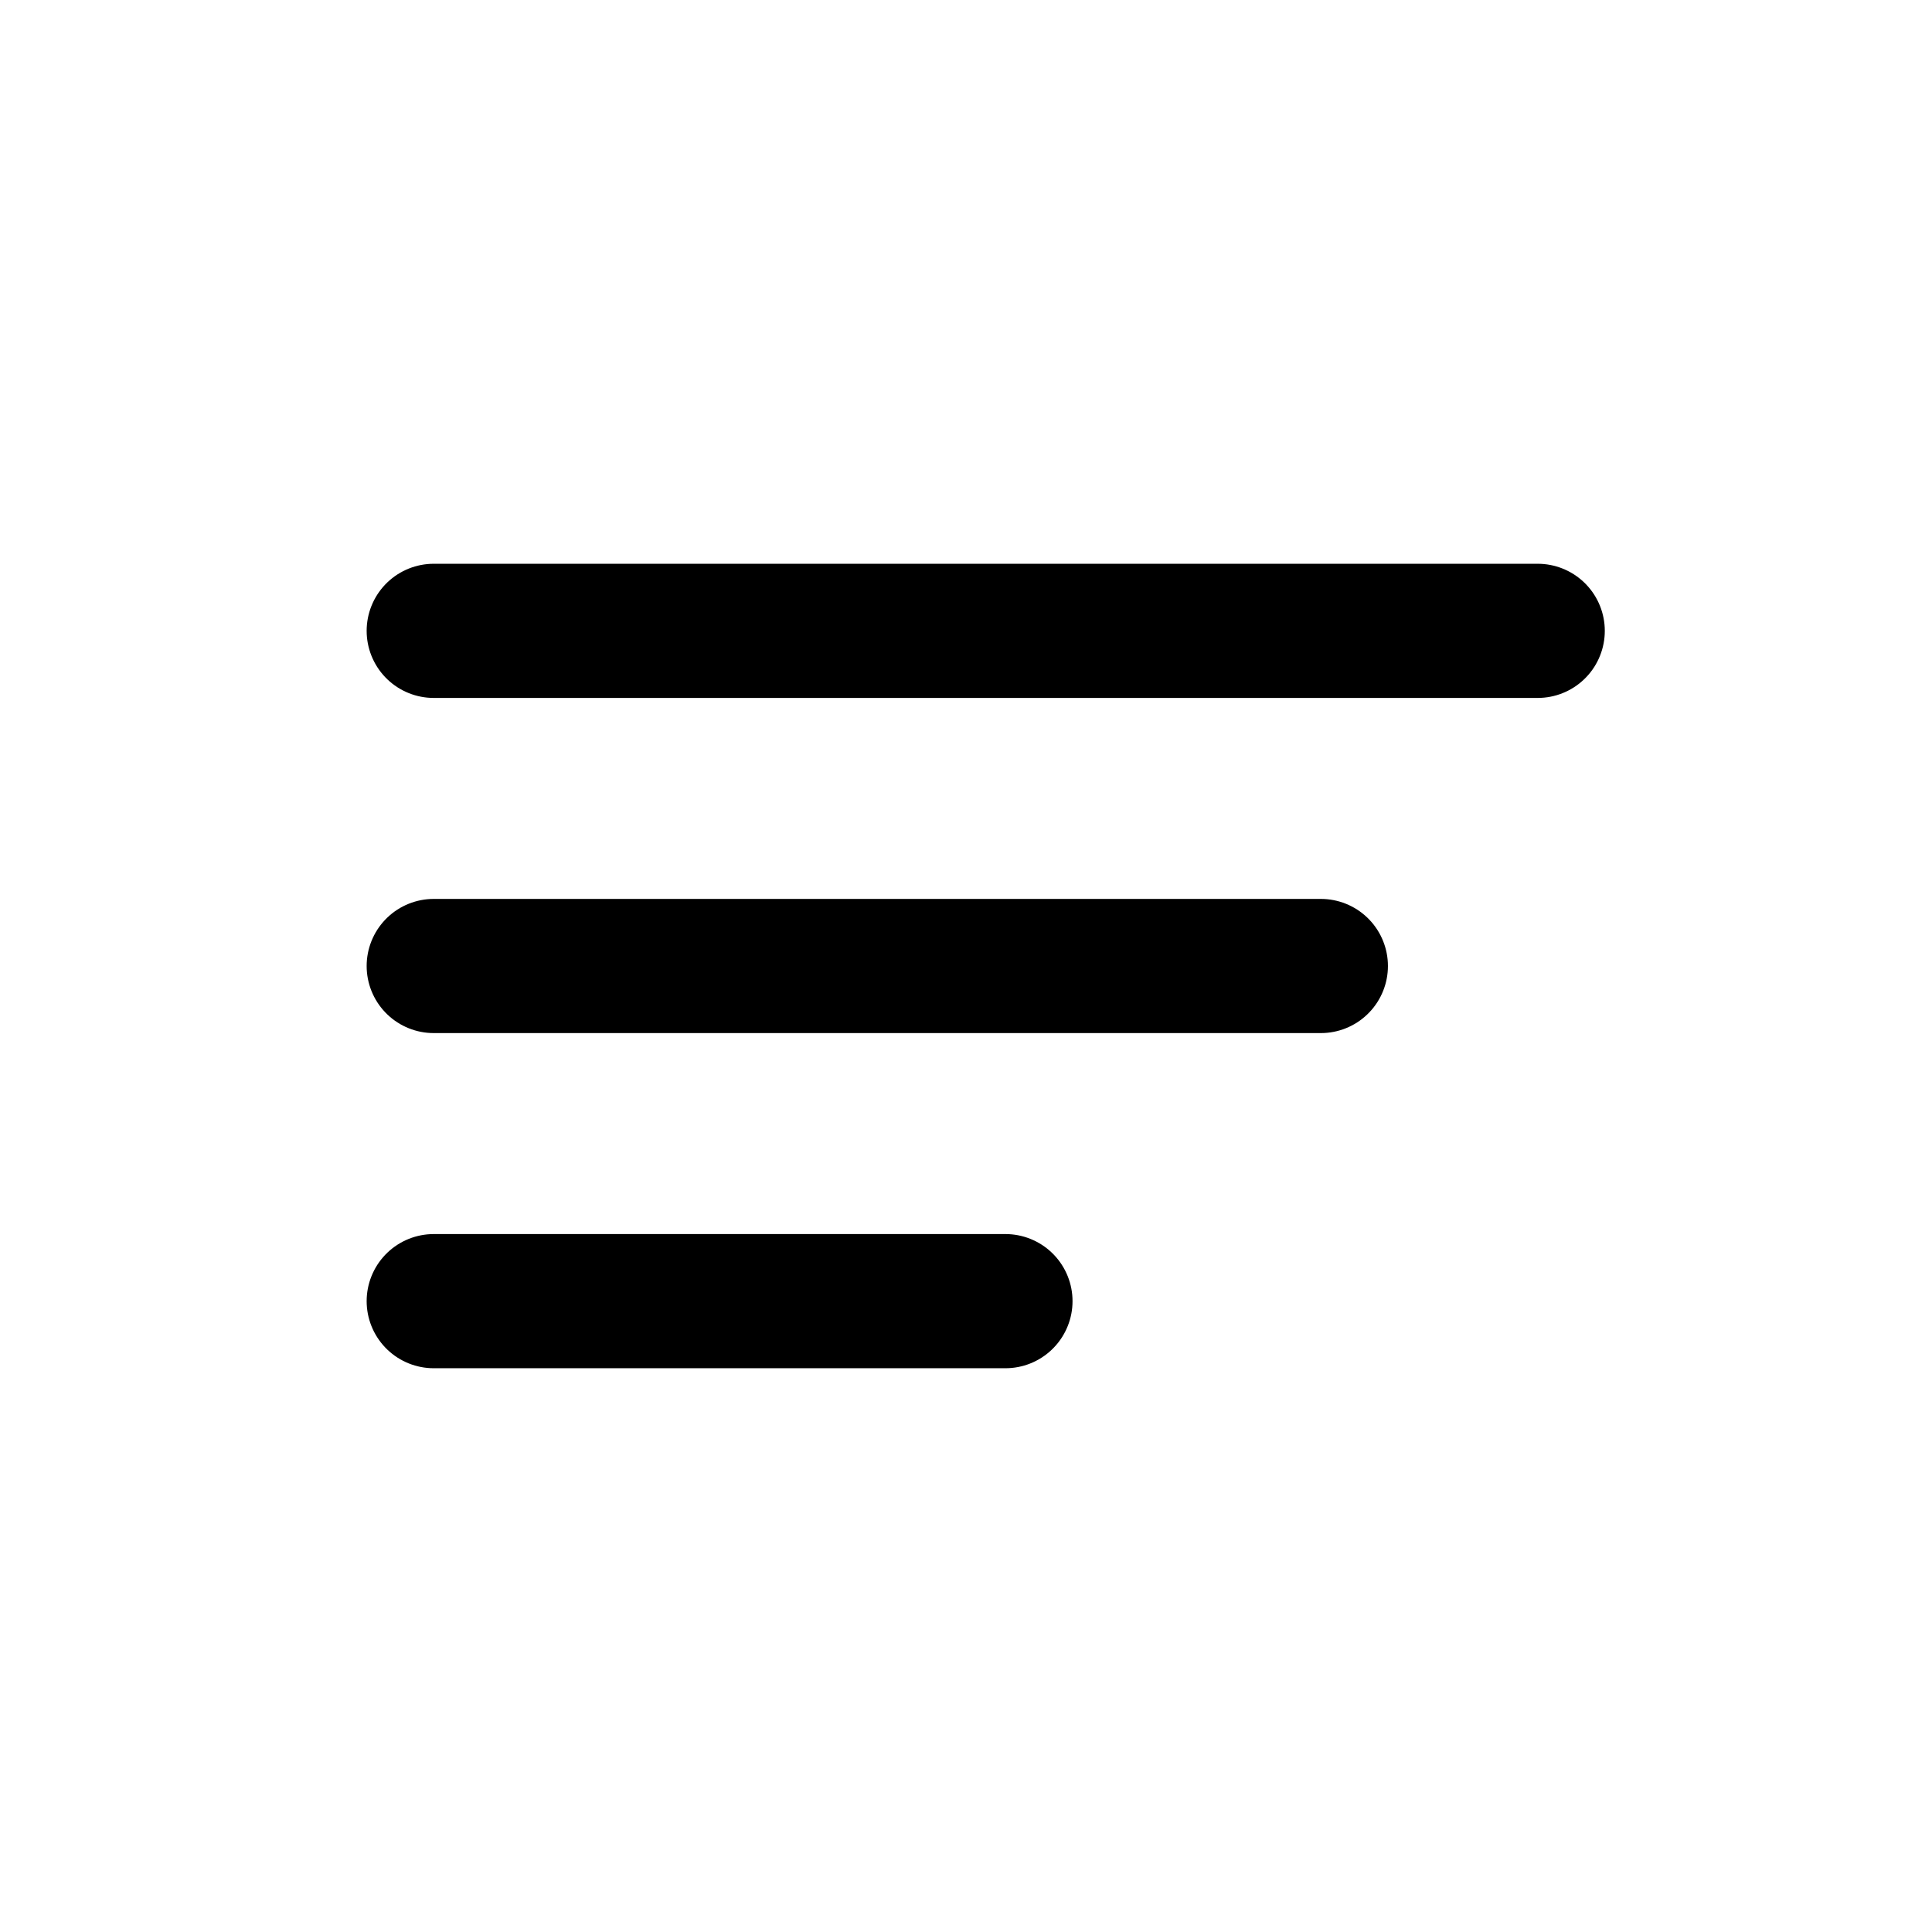
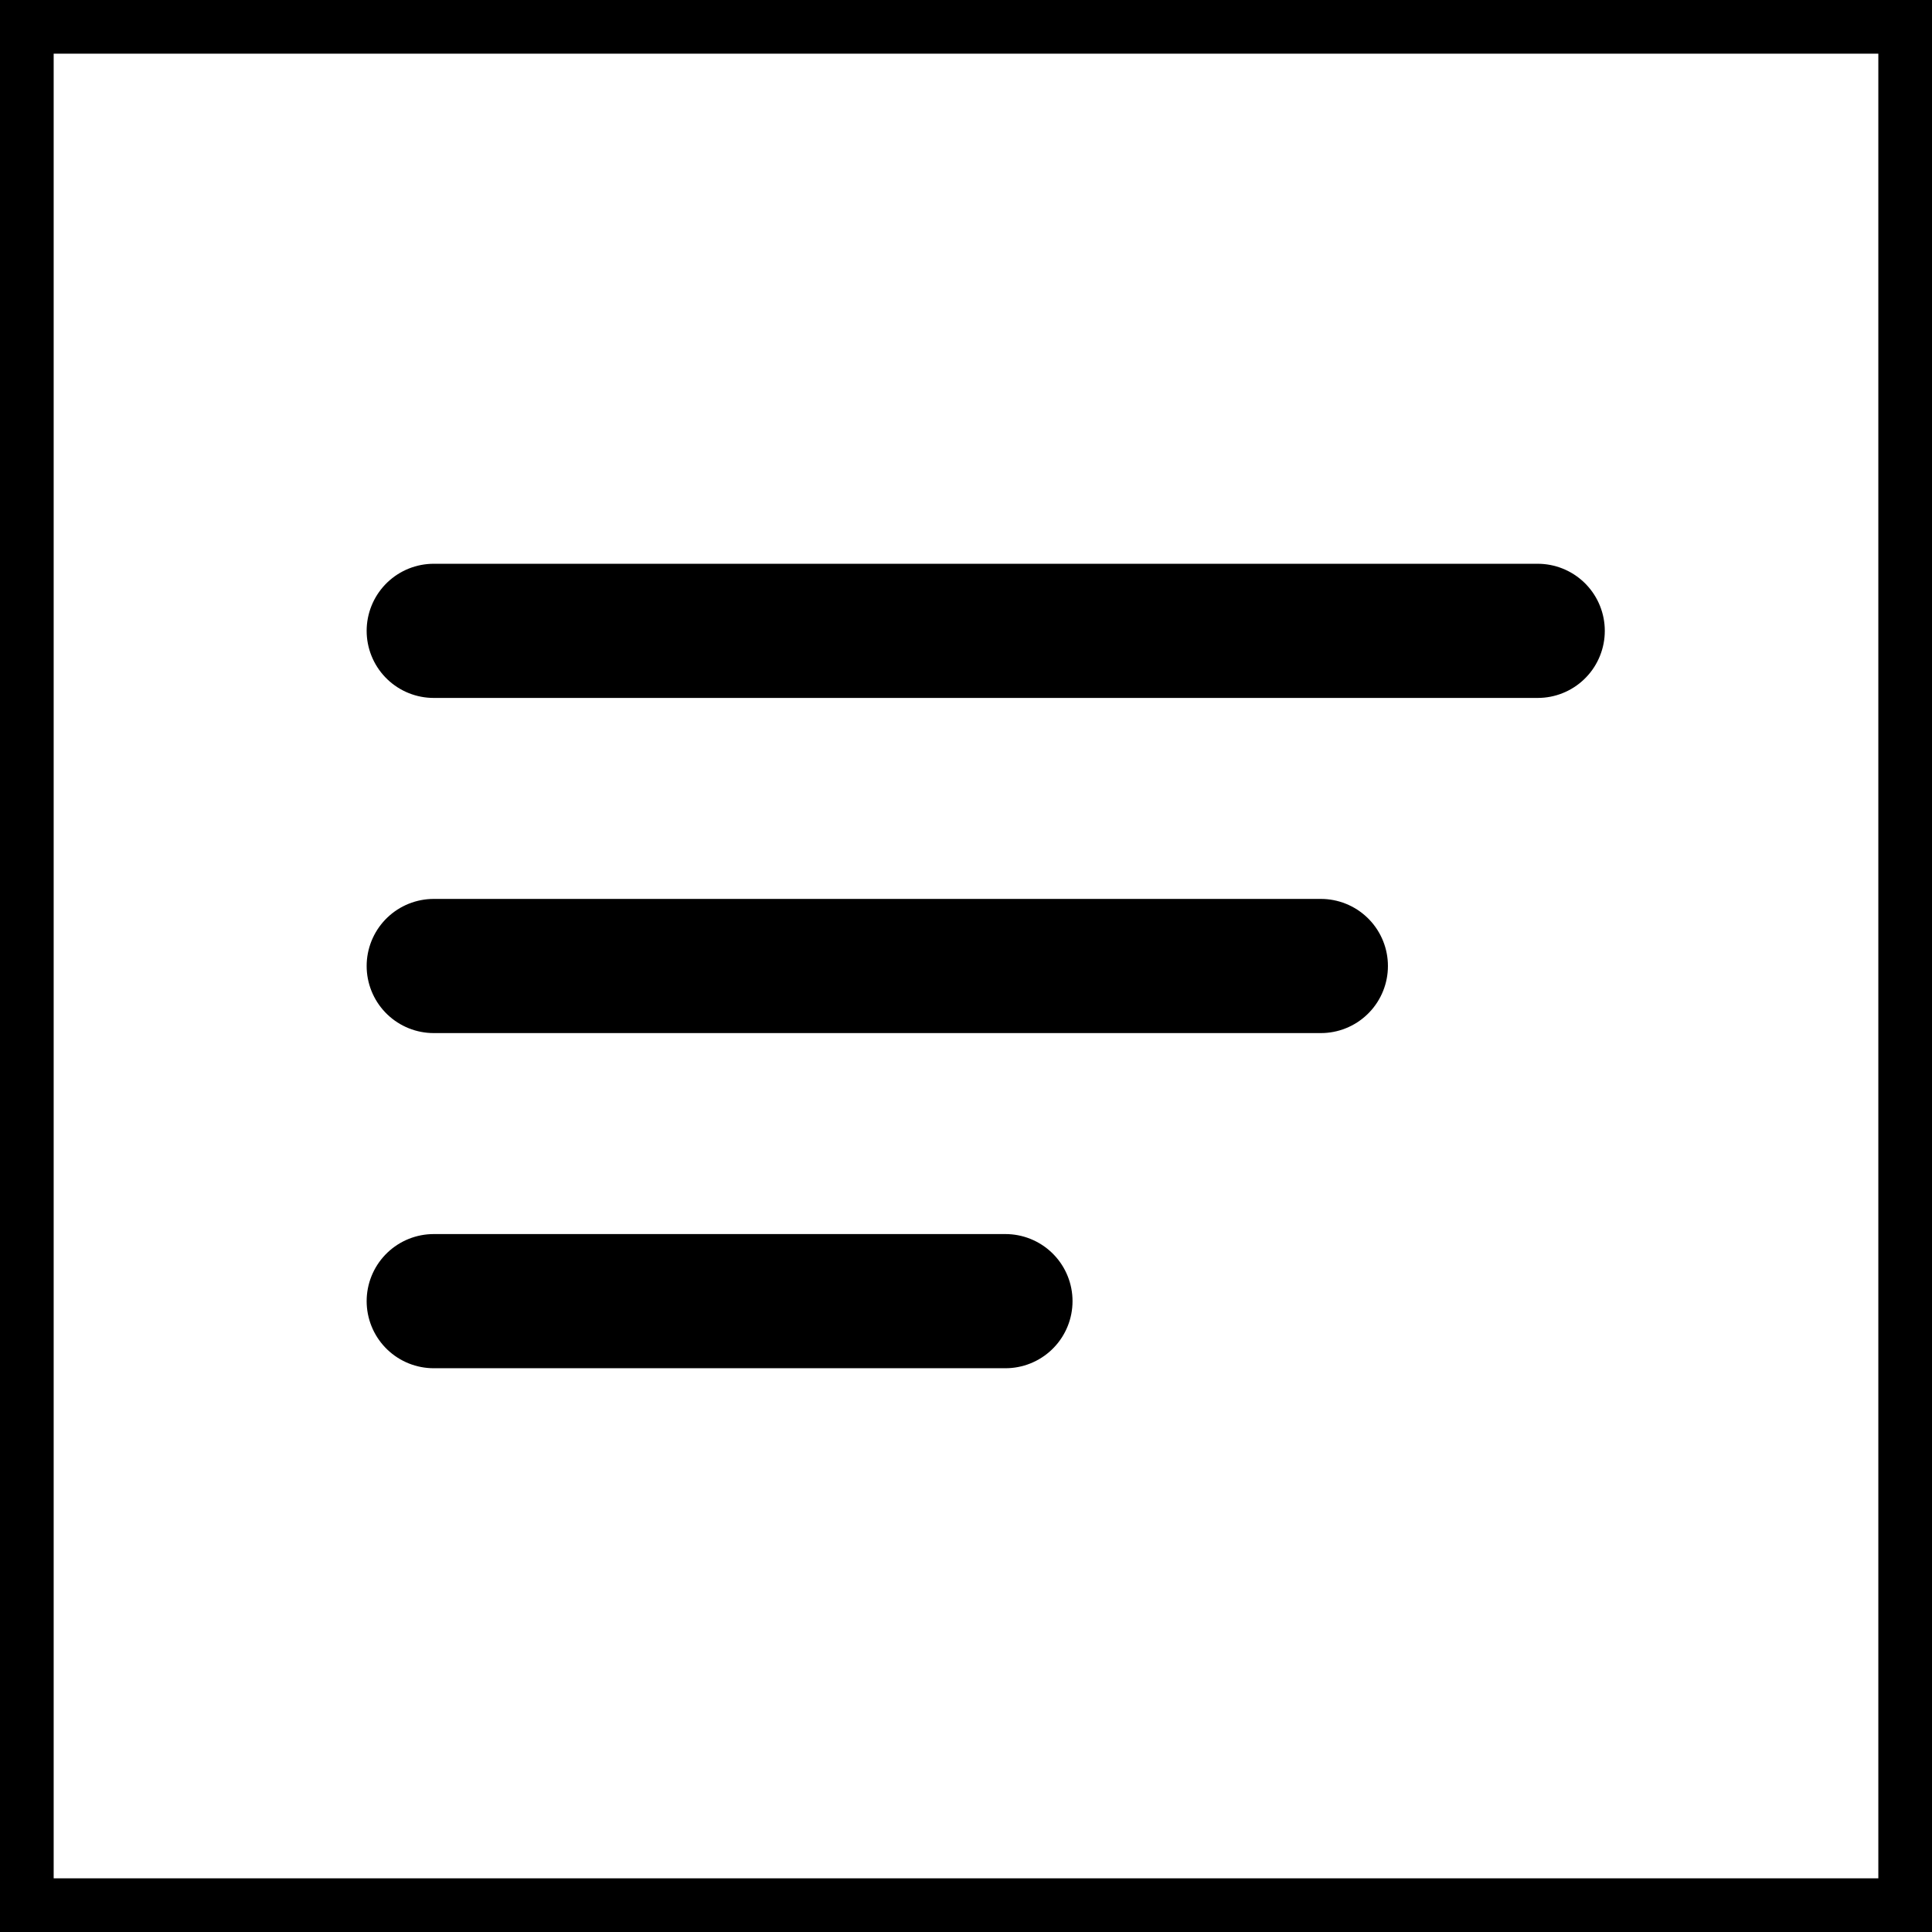
- <svg xmlns="http://www.w3.org/2000/svg" overflow="visible" style="display: block;" width="36" height="36" viewBox="0 0 36 36" fill="none">
-   <path d="M8.082 11.755H28.653M8.082 18H24.612M8.082 24.245H18.735" stroke="currentColor" stroke-width="2.5" stroke-linecap="round" stroke-linejoin="round" />
+ <svg xmlns="http://www.w3.org/2000/svg" preserveAspectRatio="none" overflow="visible" style="display: block;" width="36" height="36" viewBox="0 0 36 36" fill="none">
+   <g id="Frame 43">
+     <rect x="0.5" y="0.5" width="35" height="35" stroke="black" />
+     <path id="Vector" d="M8.082 11.755H28.653M8.082 18H24.612M8.082 24.245H18.735" stroke="black" stroke-width="2.5" stroke-linecap="round" stroke-linejoin="round" />
+   </g>
</svg>
